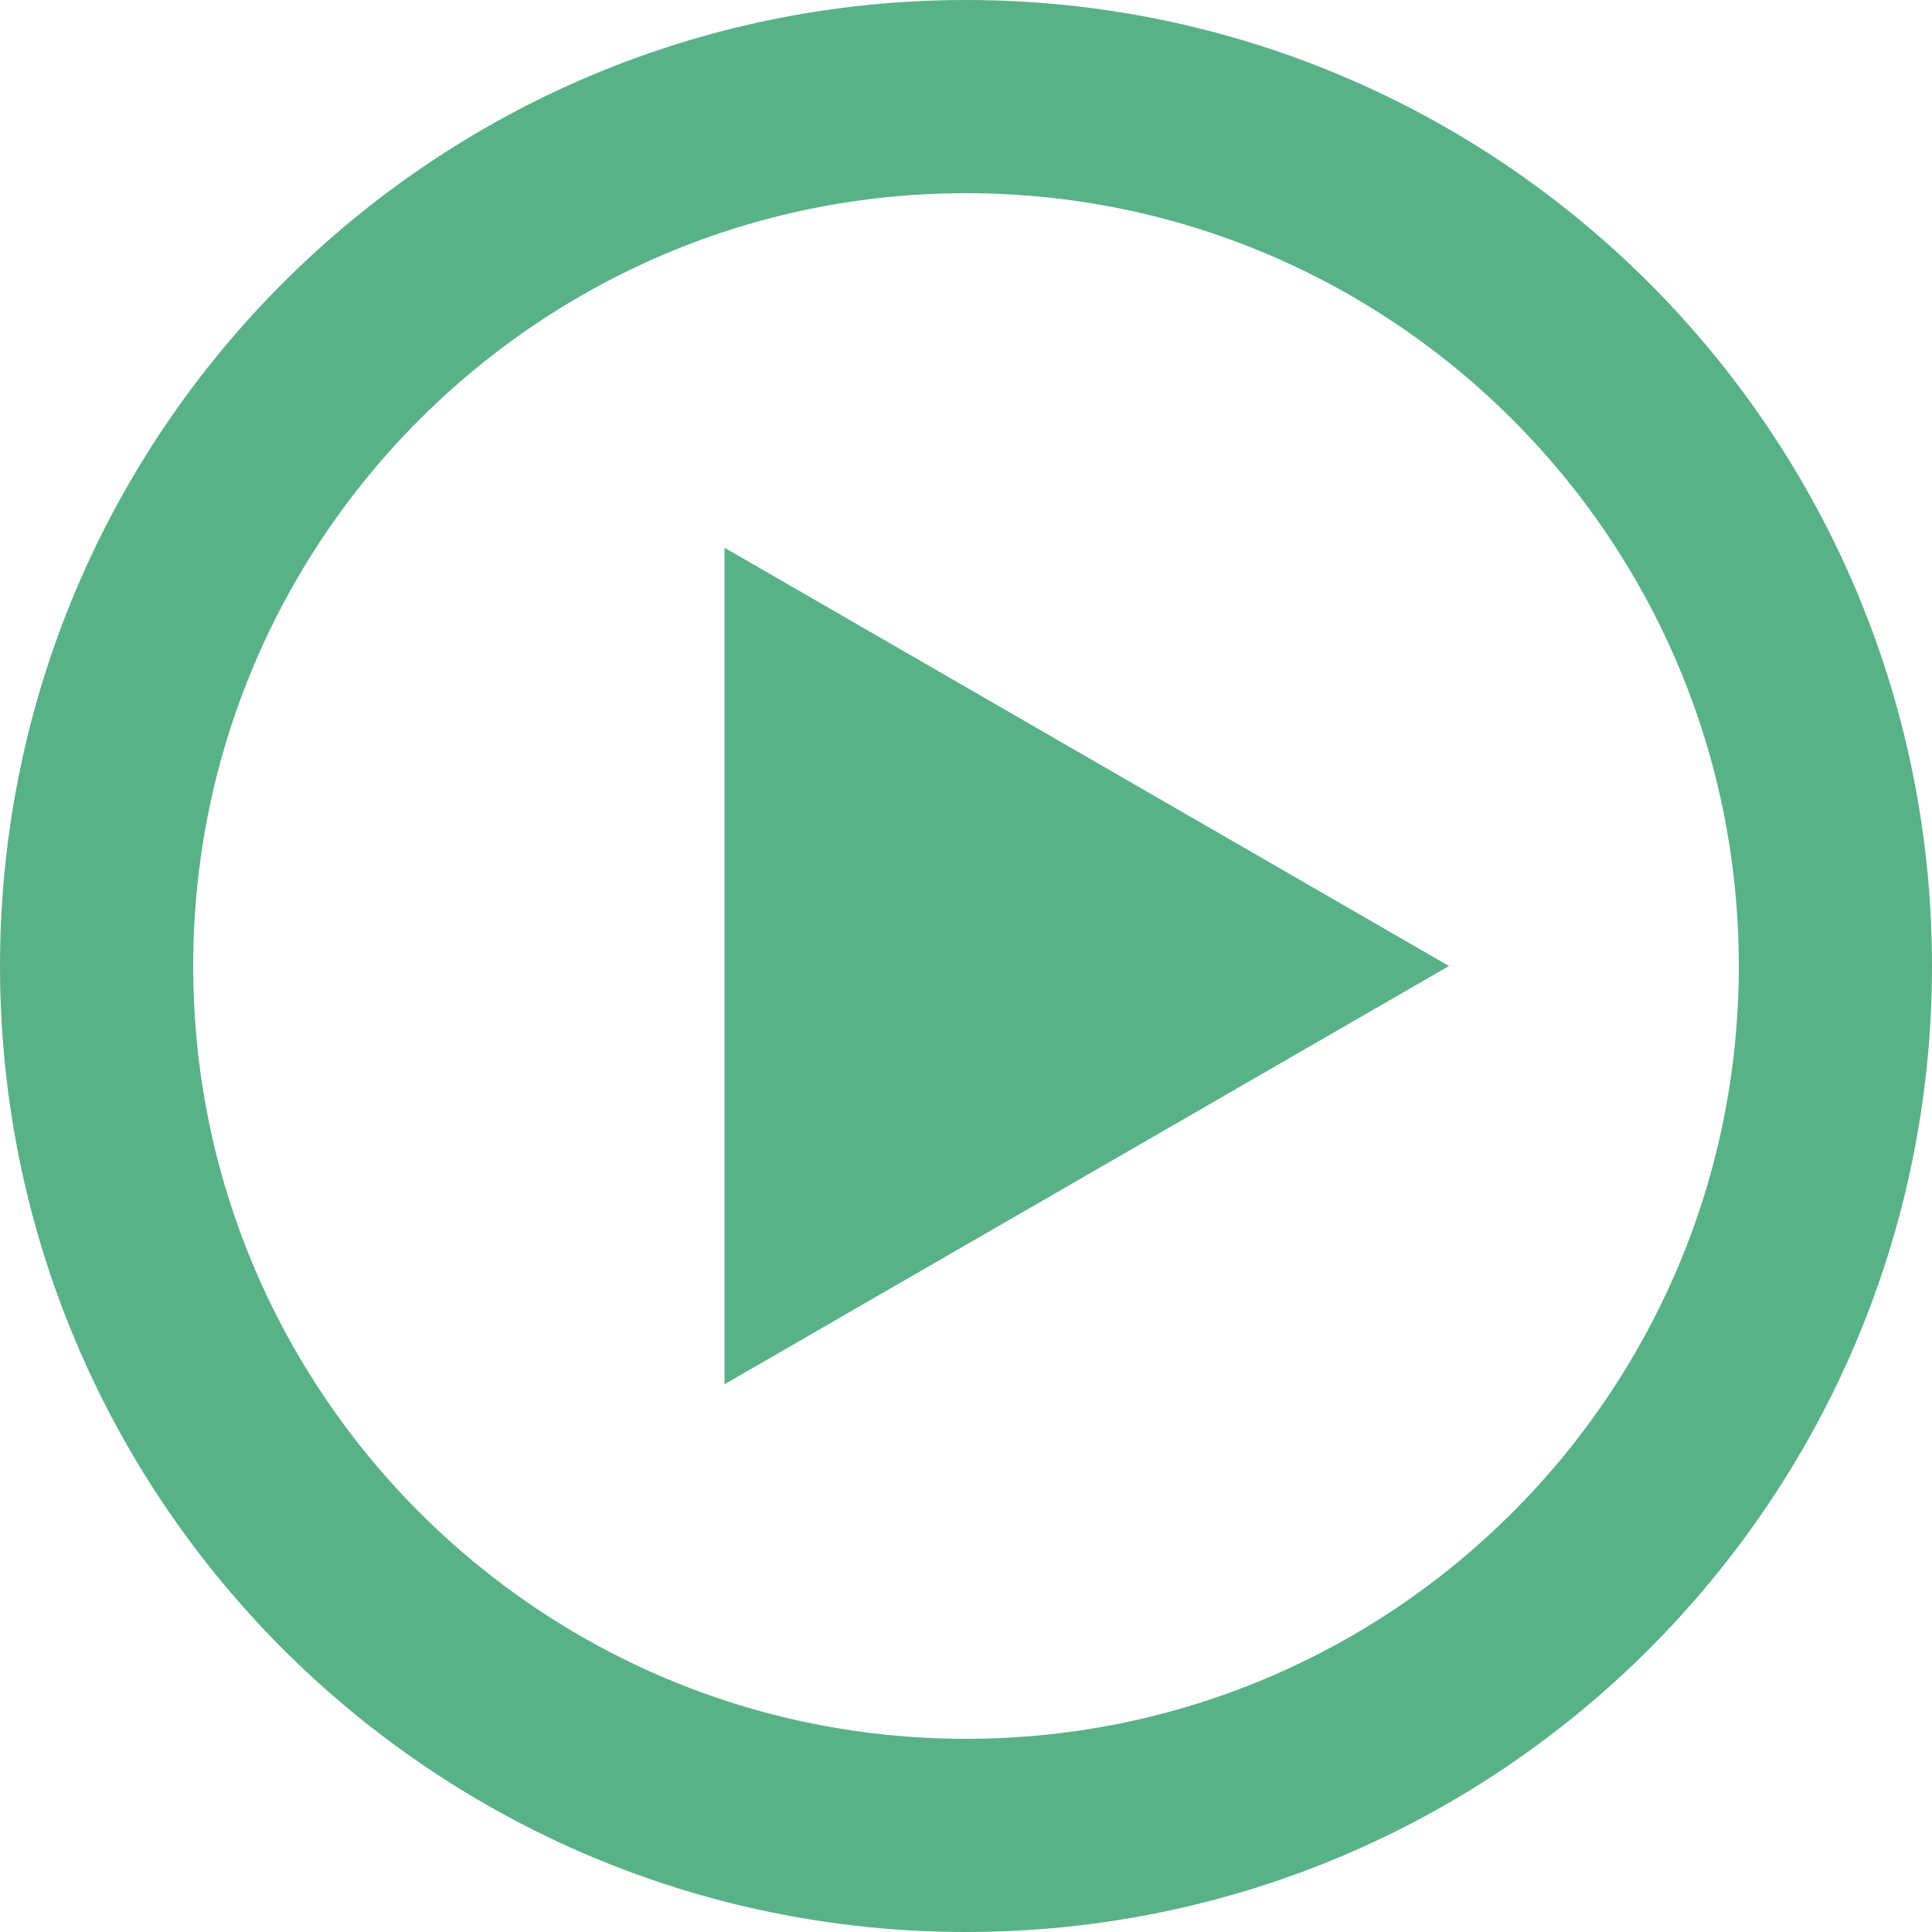
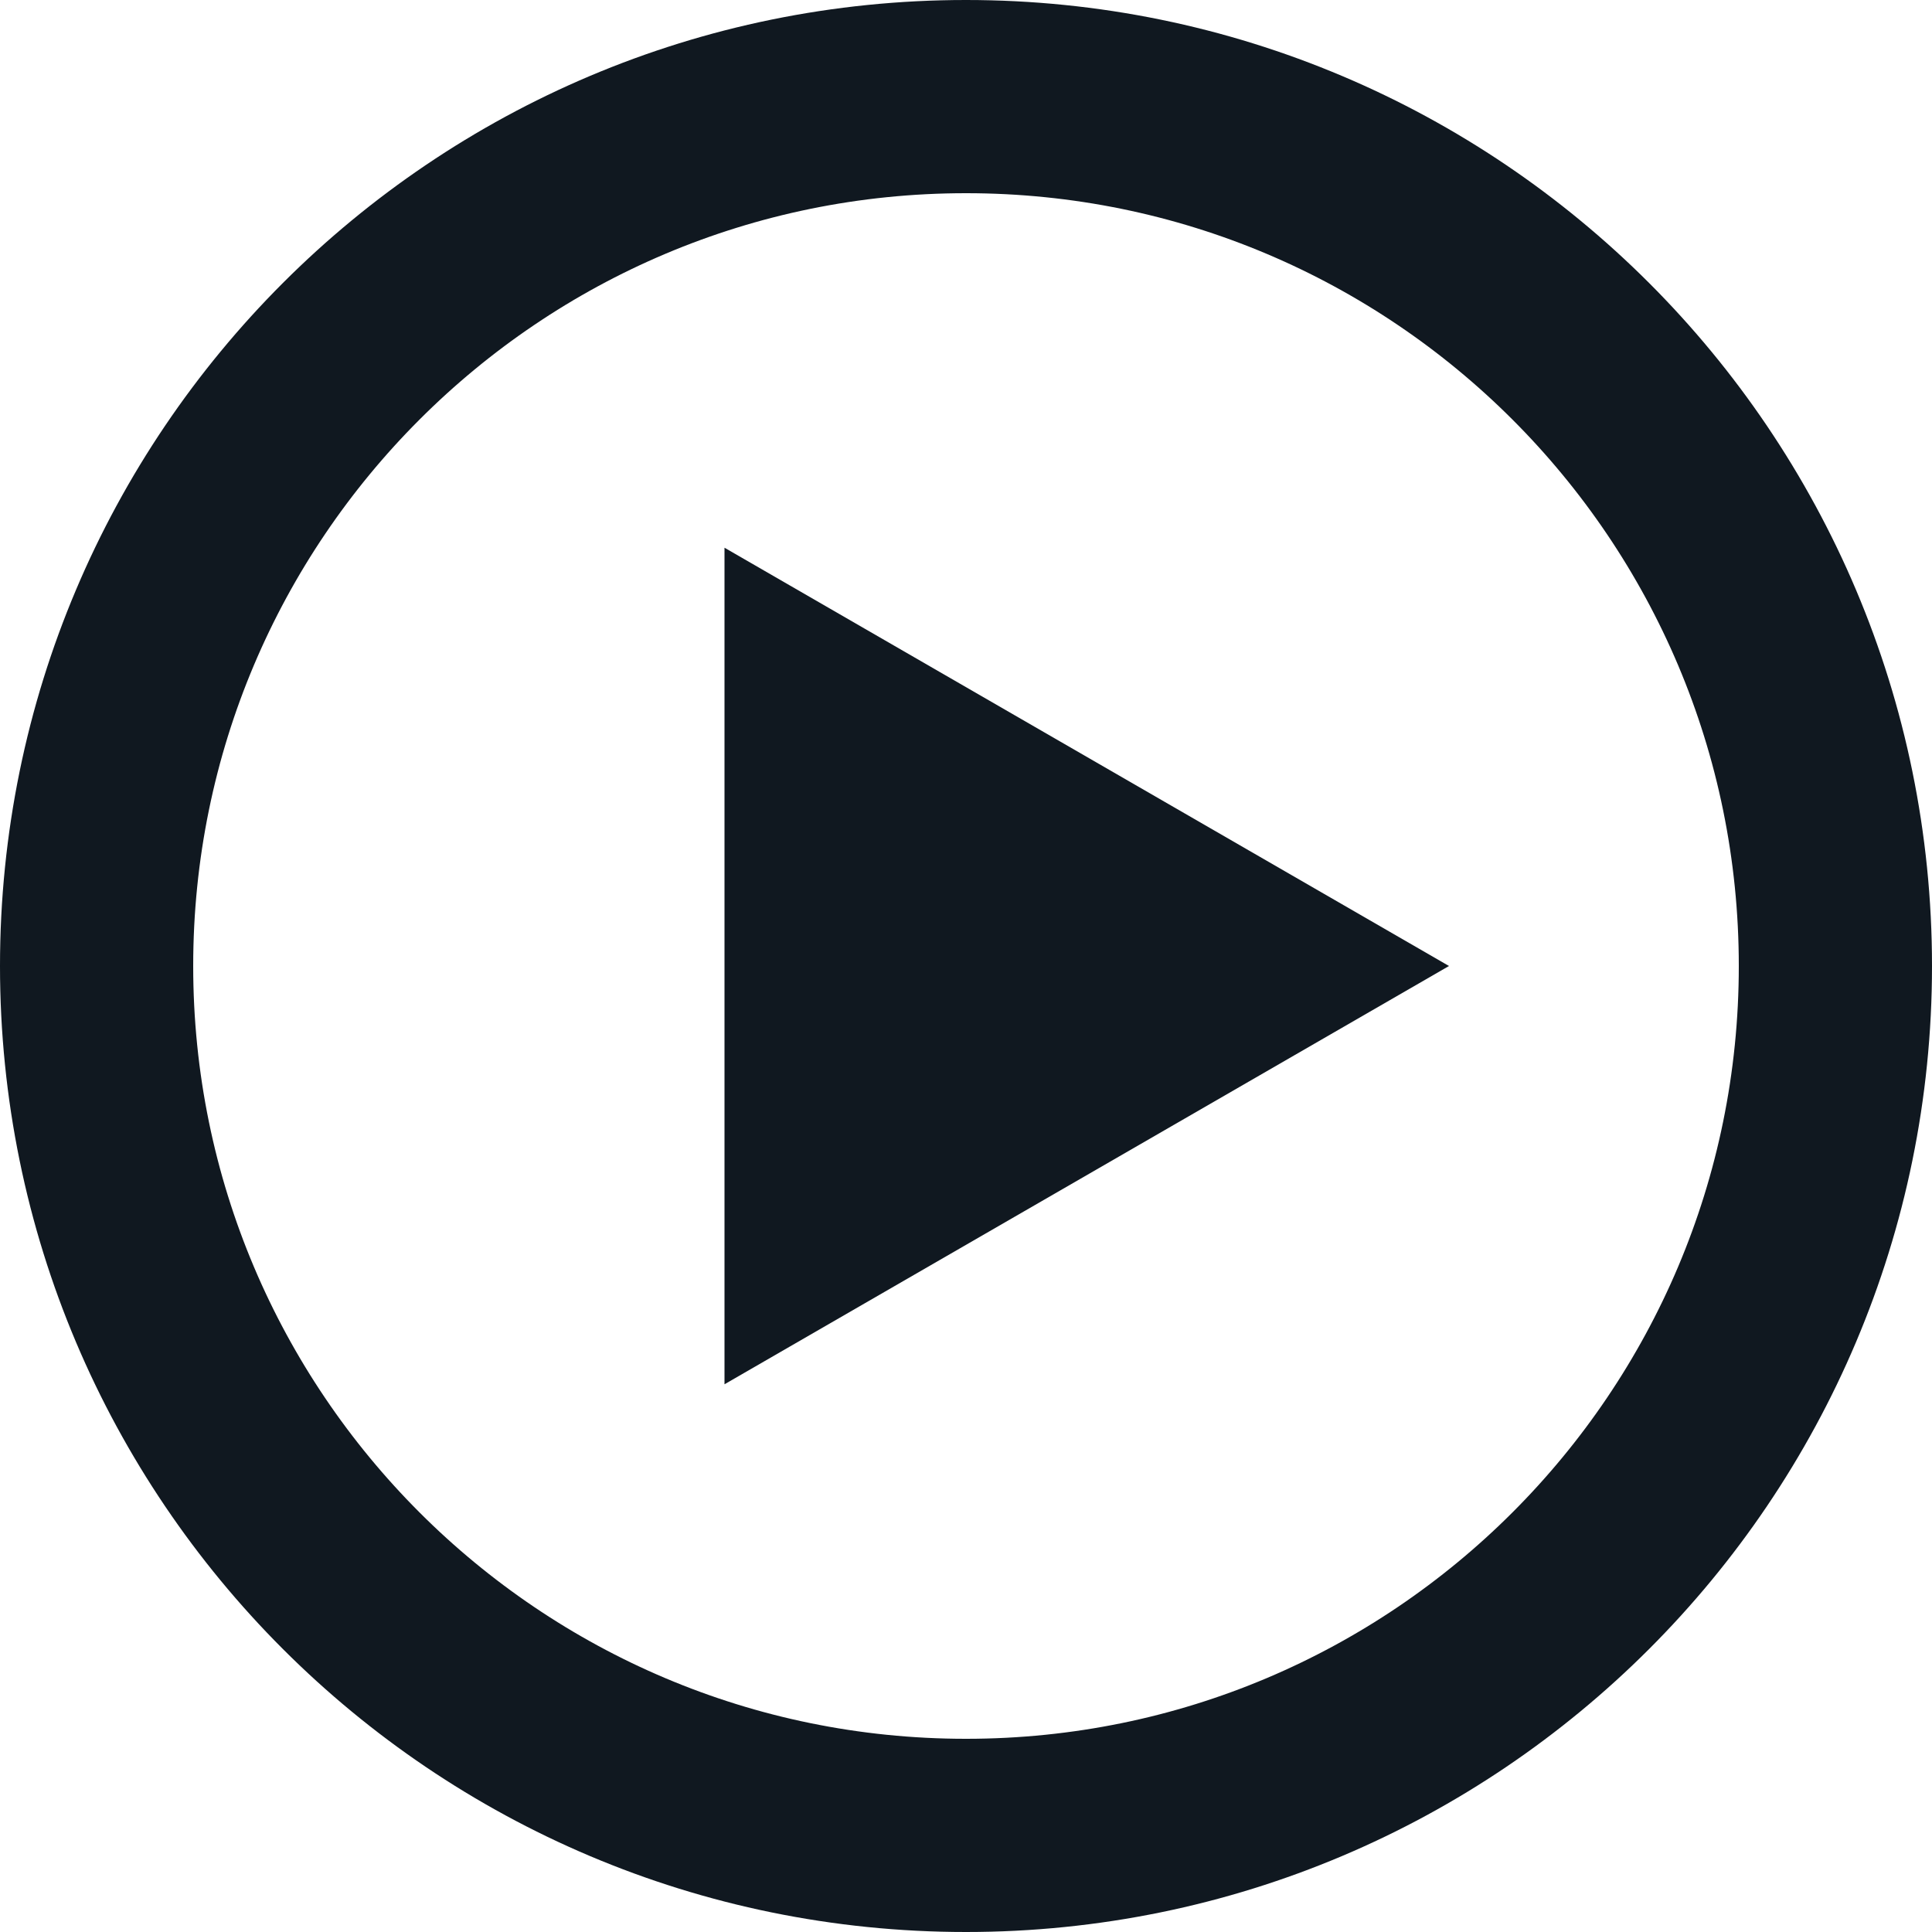
<svg xmlns="http://www.w3.org/2000/svg" width="20" height="20" viewBox="0 0 20 20" fill="none">
-   <circle cx="10" cy="10" r="9" stroke="#59B287" stroke-width="2" />
-   <path d="M15 10L7.5 5.67L7.5 14.33L15 10Z" fill="#59B287" />
+   <circle cx="10" cy="10" r="9" stroke="#101820" stroke-width="2" />
+   <path d="M15 10L7.5 5.67L7.5 14.33L15 10Z" fill="#101820" />
</svg>
